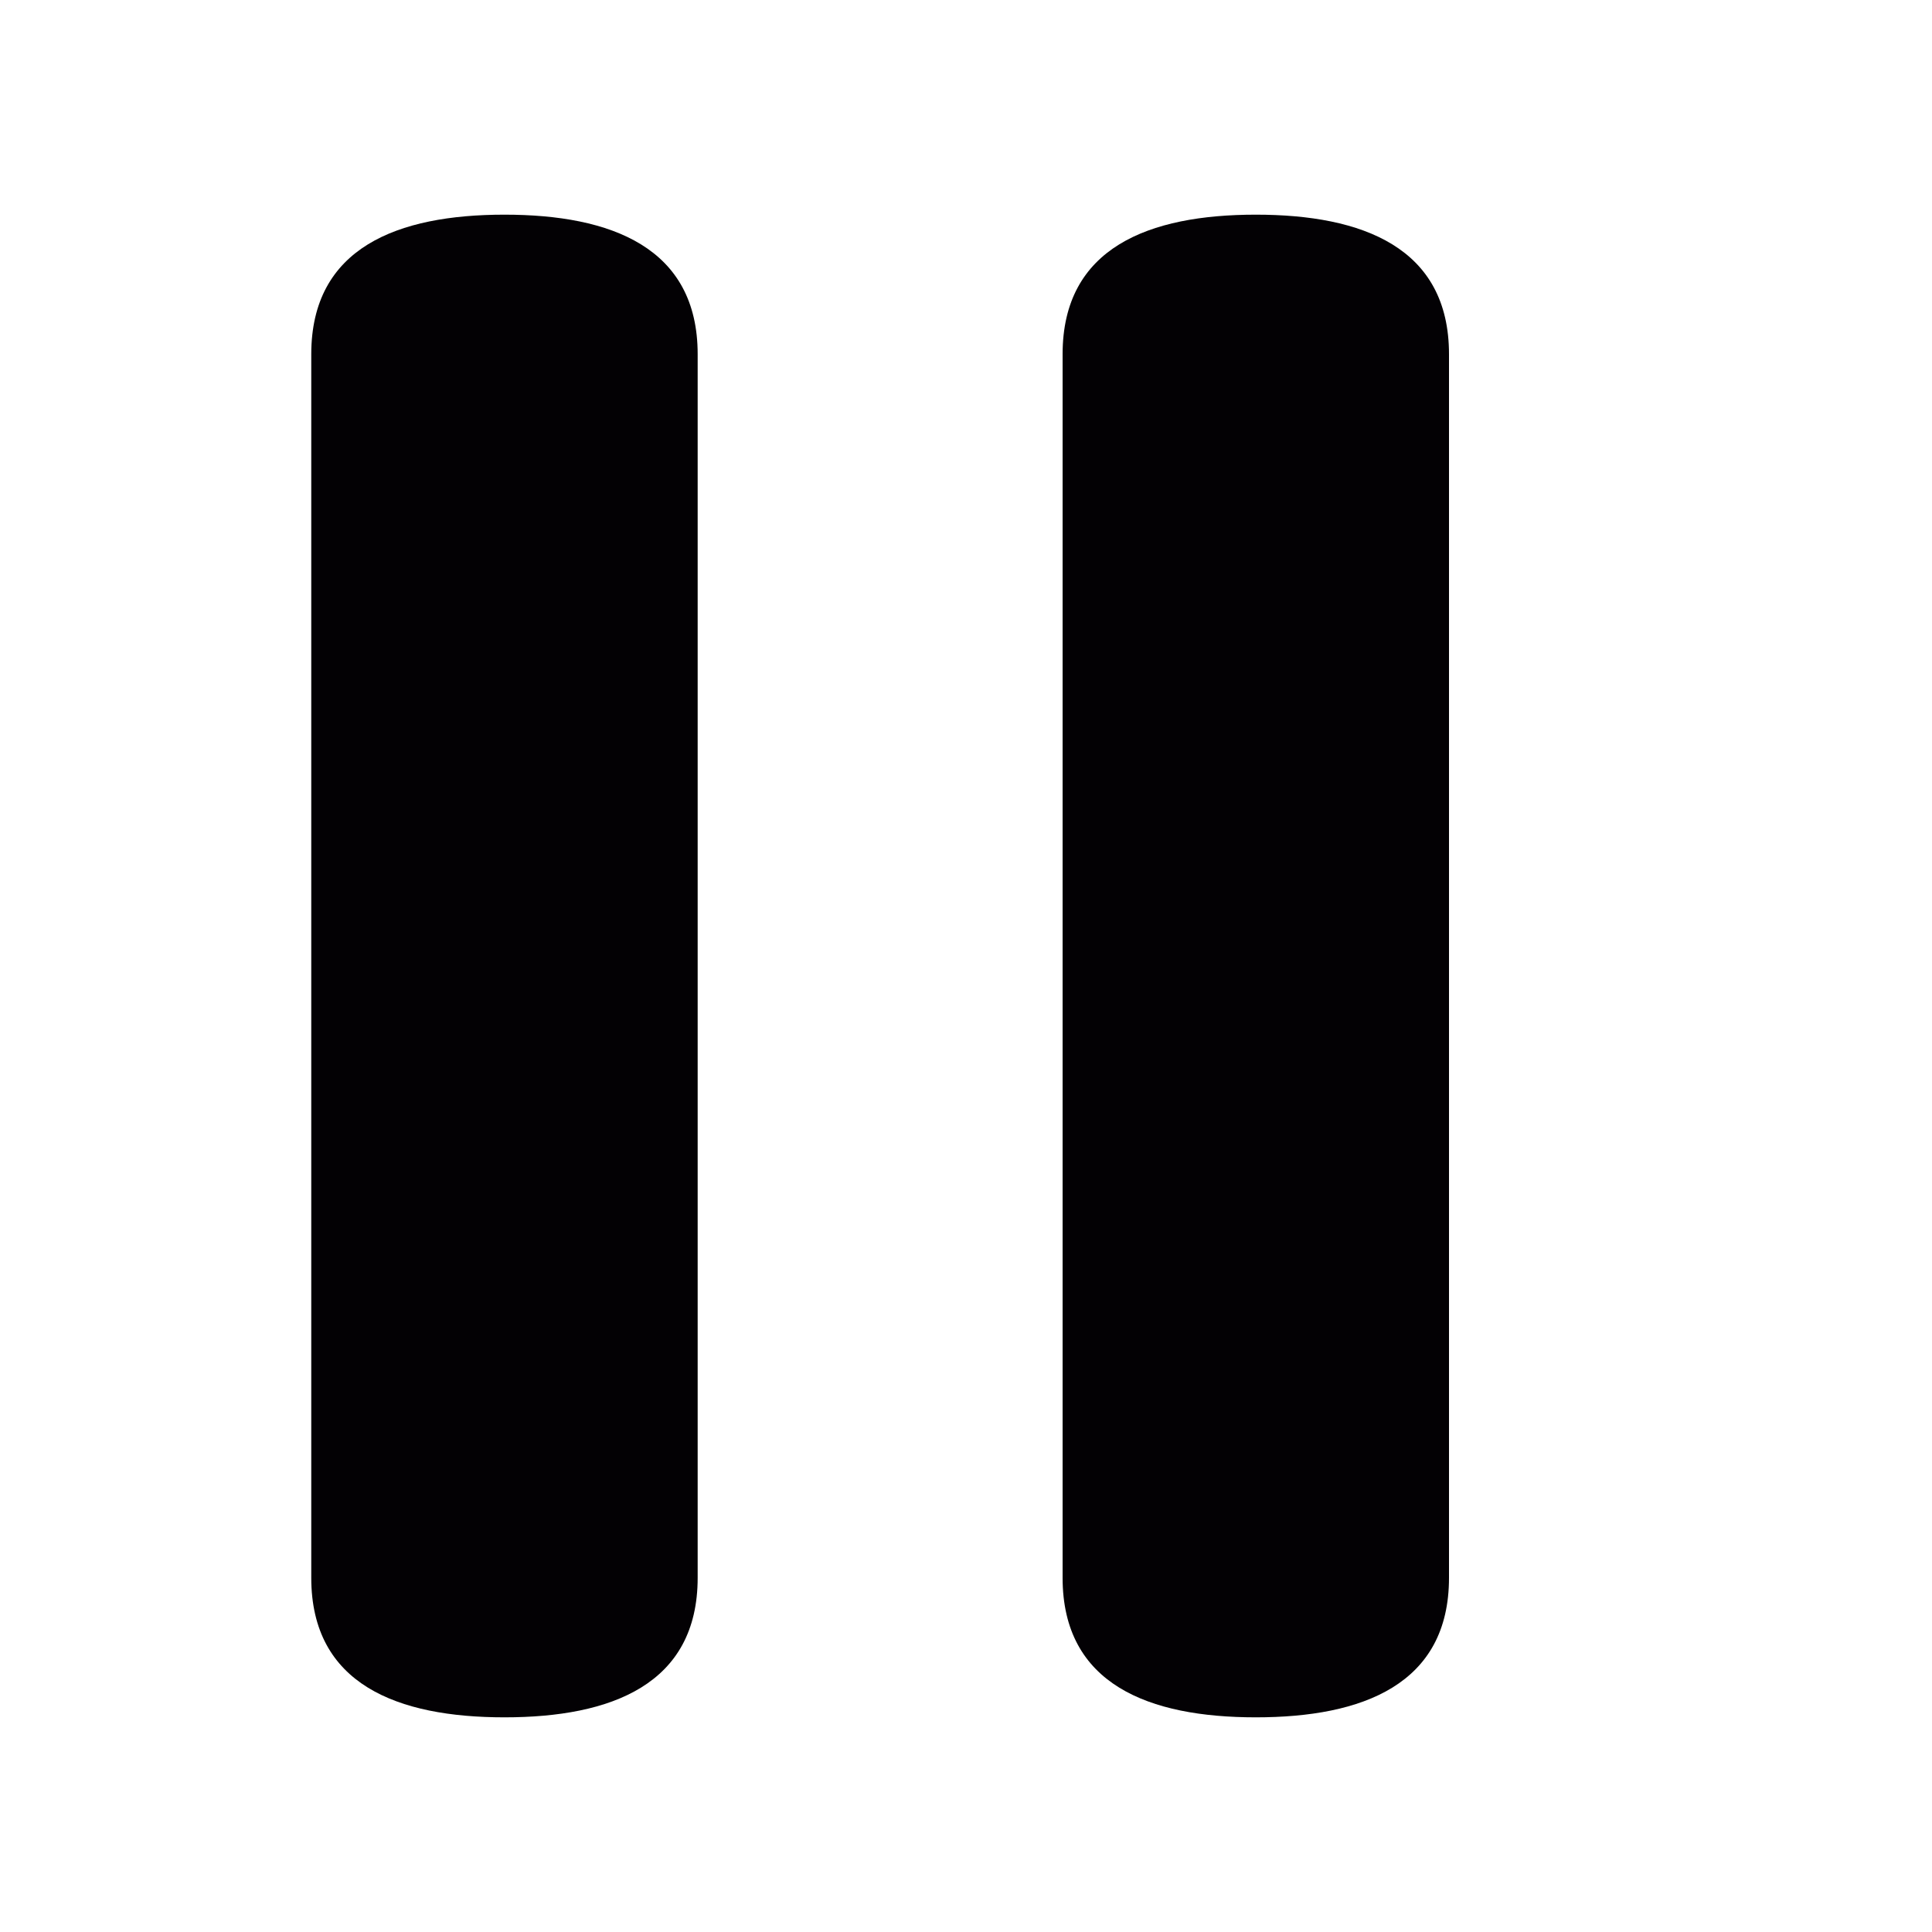
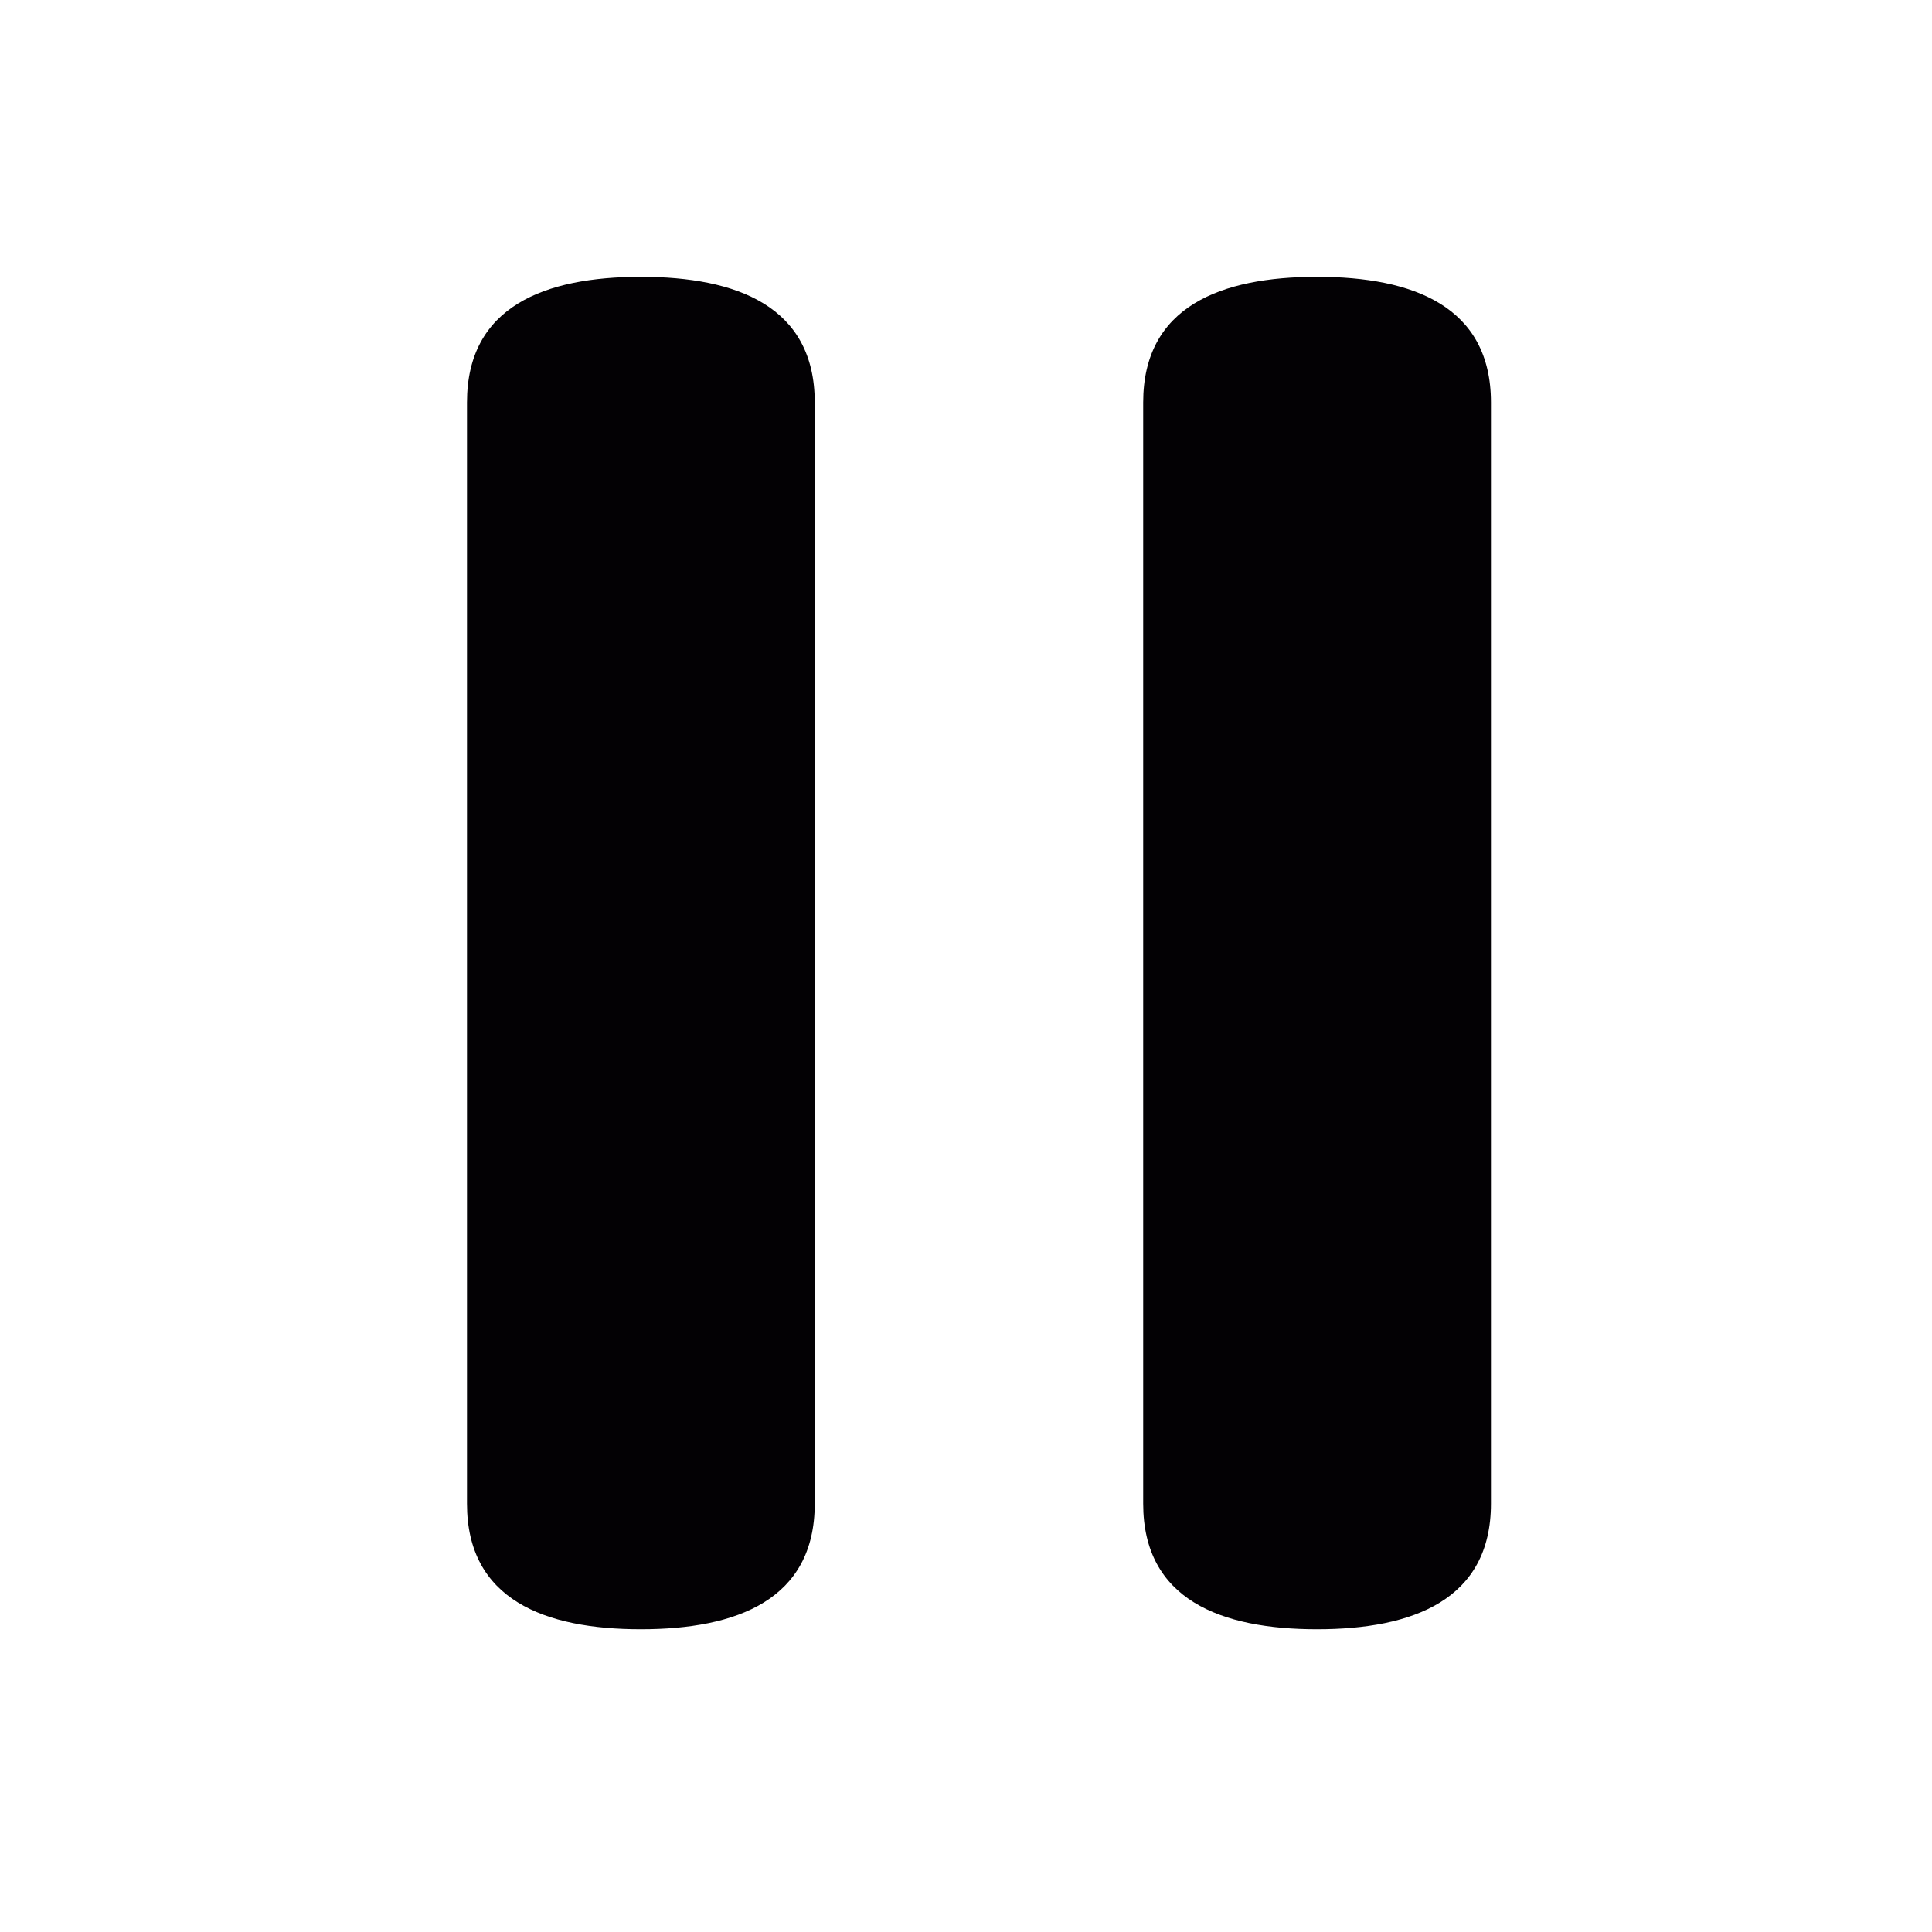
- <svg xmlns="http://www.w3.org/2000/svg" version="1.1" id="Capa_1" x="0px" y="0px" viewBox="-6 -10 90 90" style="enable-background:new 0 0 70 70;" xml:space="preserve">
-   <g>
-     <g>
-       <g>
-         <path style="fill:#030104;" d="M52.5,0c-4.972,0-9,1.529-9,6.5v57c0,4.971,4.028,6.5,9,6.5c4.971,0,9-1.529,9-6.5v-57     C61.5,1.529,57.471,0,52.5,0z" />
-         <path style="fill:#030104;" d="M17.5,0c-4.972,0-9,1.529-9,6.5v57c0,4.971,4.028,6.5,9,6.5c4.971,0,9-1.529,9-6.5v-57     C26.5,1.529,22.471,0,17.5,0z" />
+ <svg xmlns="http://www.w3.org/2000/svg" version="1.1" id="Capa_1" x="0px" y="0px" viewBox="0 0 24 24" xml:space="preserve" width="24" height="24">
+   <defs id="defs3837" />
+   <g id="g3802" transform="matrix(0.24,0,0,0.24,3.761017,3.438983)">
+     <g id="g3800">
+       <g id="g3798">
+         <path style="fill:#030104" d="m 52.5,0 c -4.972,0 -9,1.529 -9,6.5 v 57 c 0,4.971 4.028,6.5 9,6.5 4.971,0 9,-1.529 9,-6.5 V 6.5 C 61.5,1.529 57.471,0 52.5,0 Z" id="path3794" />
+         <path style="fill:#030104" d="m 17.5,0 c -4.972,0 -9,1.529 -9,6.5 v 57 c 0,4.971 4.028,6.5 9,6.5 4.971,0 9,-1.529 9,-6.5 V 6.5 C 26.5,1.529 22.471,0 17.5,0 Z" id="path3796" />
      </g>
    </g>
  </g>
+   <g id="g3804" transform="translate(0,-46)" />
+   <g id="g3806" transform="translate(0,-46)" />
+   <g id="g3808" transform="translate(0,-46)" />
+   <g id="g3810" transform="translate(0,-46)" />
+   <g id="g3812" transform="translate(0,-46)" />
+   <g id="g3814" transform="translate(0,-46)" />
+   <g id="g3816" transform="translate(0,-46)" />
+   <g id="g3818" transform="translate(0,-46)" />
+   <g id="g3820" transform="translate(0,-46)" />
+   <g id="g3822" transform="translate(0,-46)" />
+   <g id="g3824" transform="translate(0,-46)" />
+   <g id="g3826" transform="translate(0,-46)" />
+   <g id="g3828" transform="translate(0,-46)" />
+   <g id="g3830" transform="translate(0,-46)" />
+   <g id="g3832" transform="translate(0,-46)" />
</svg>
